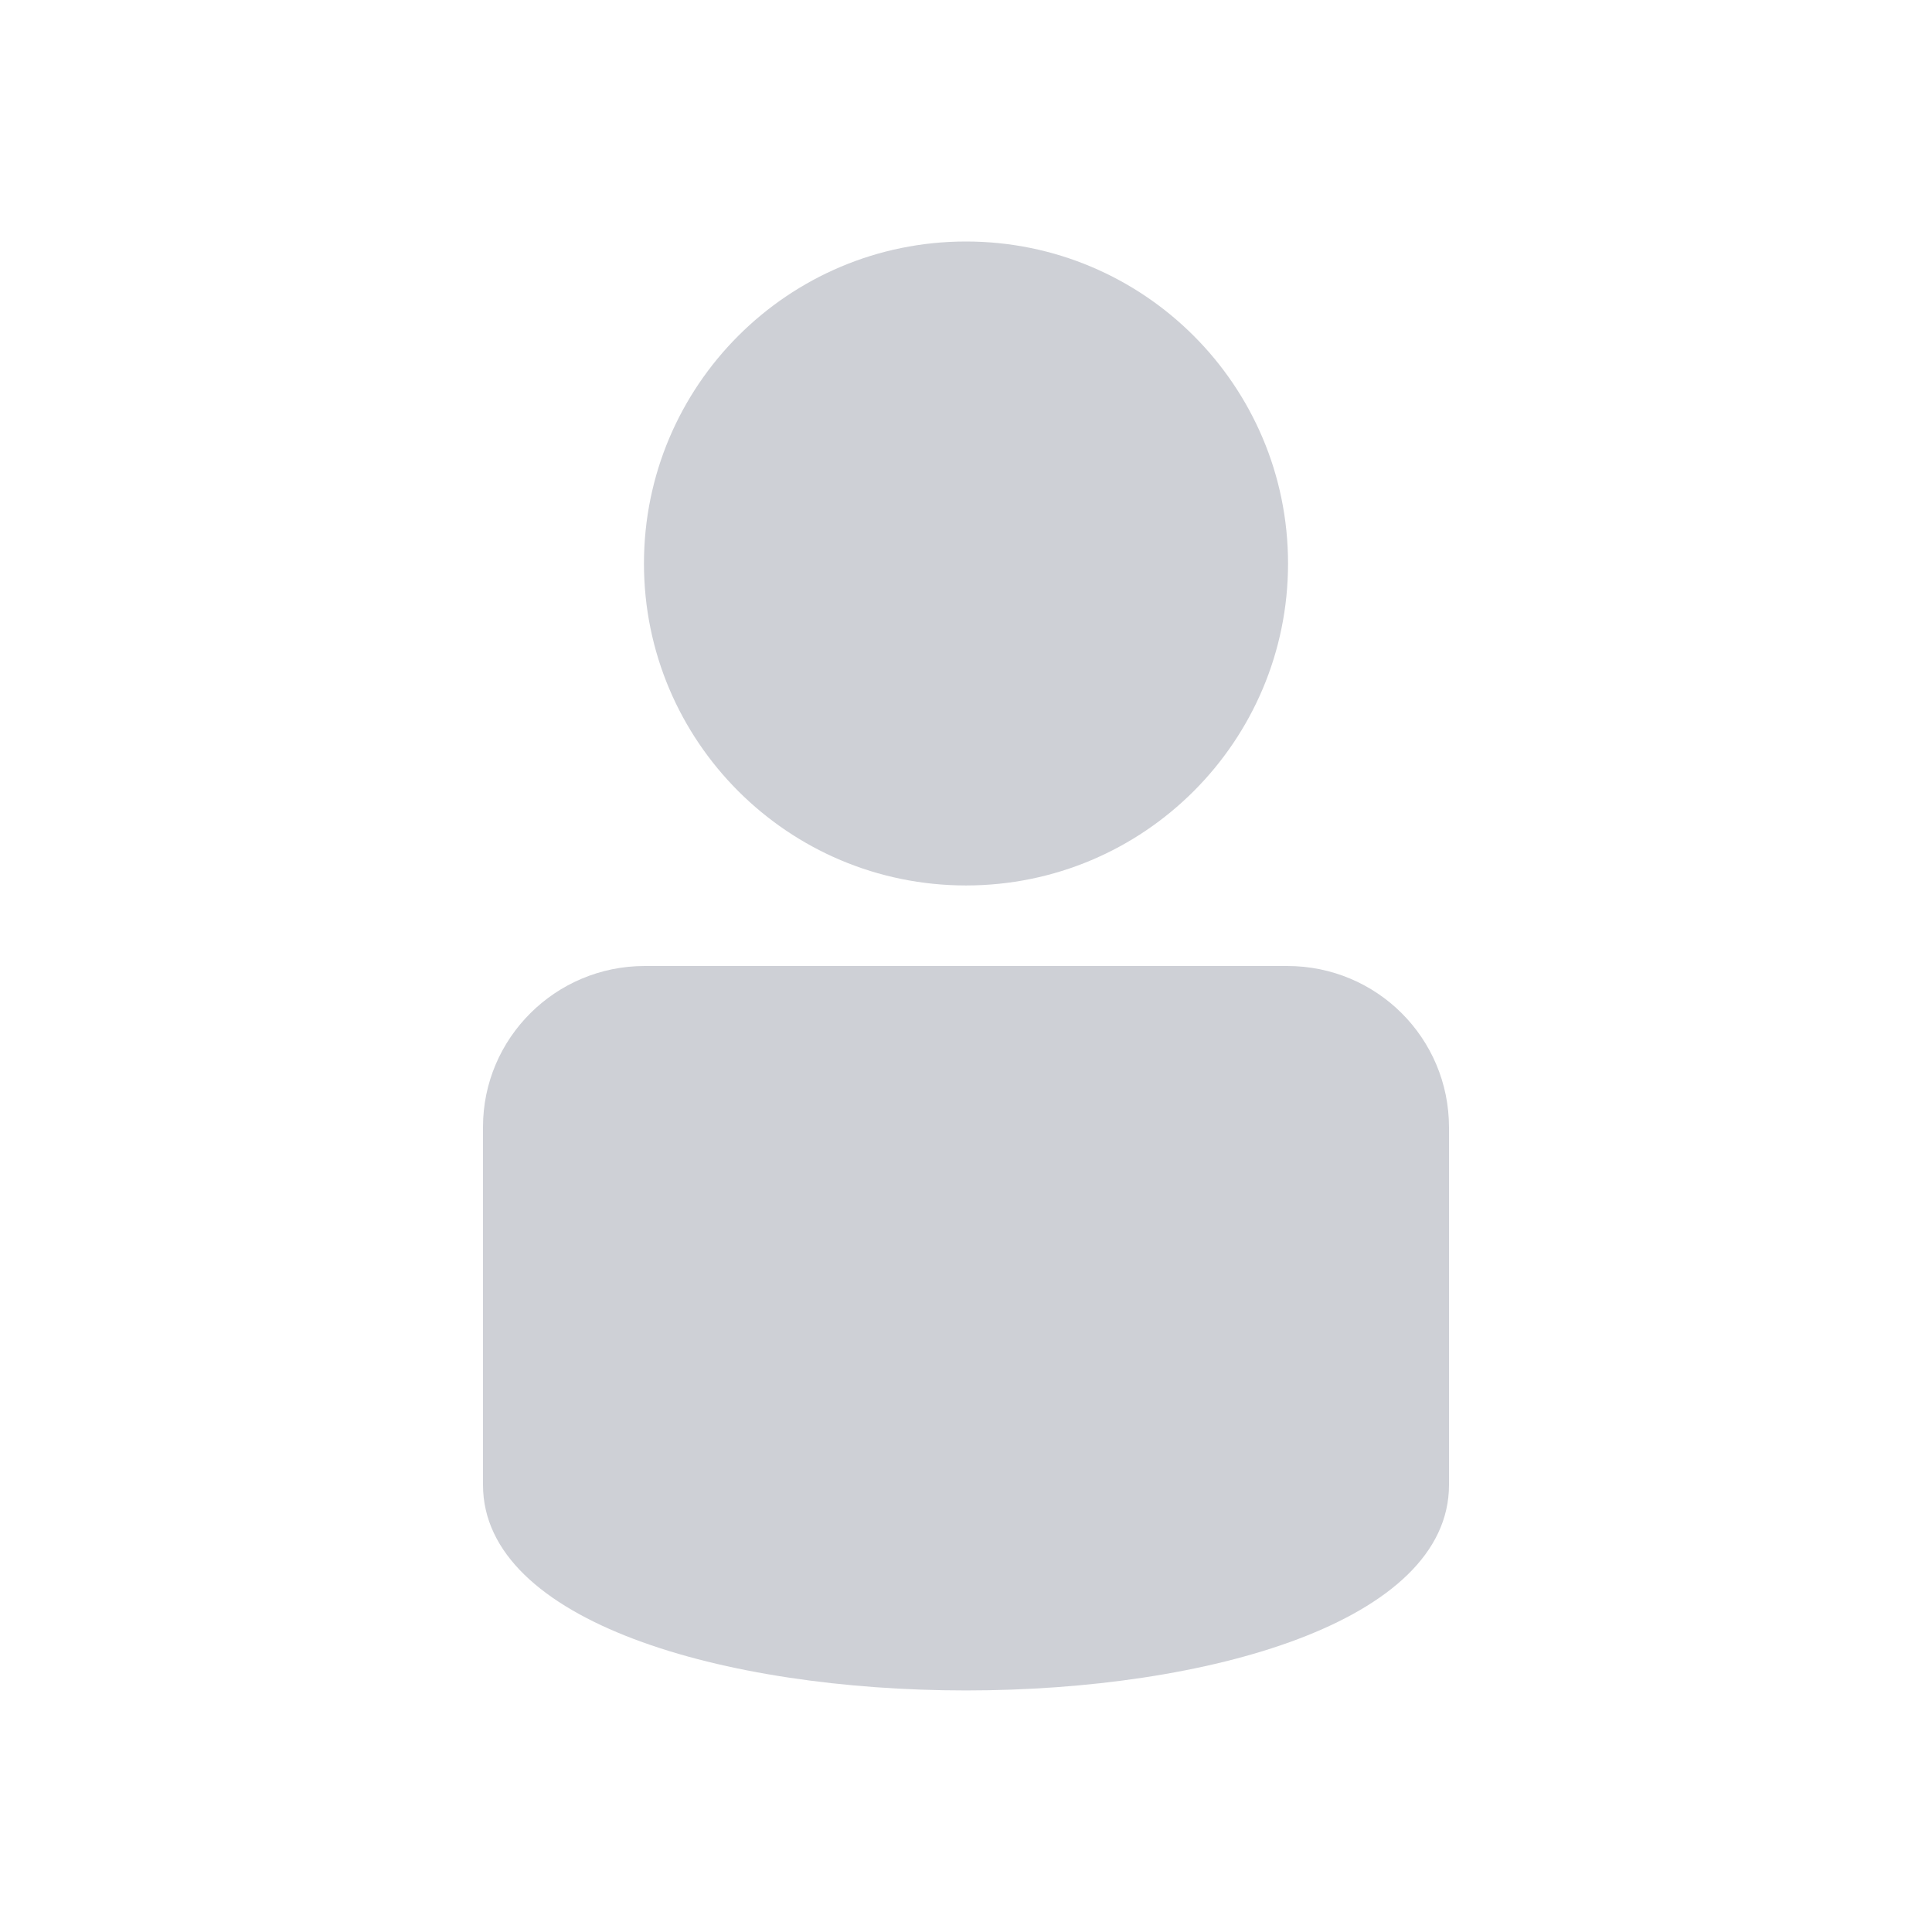
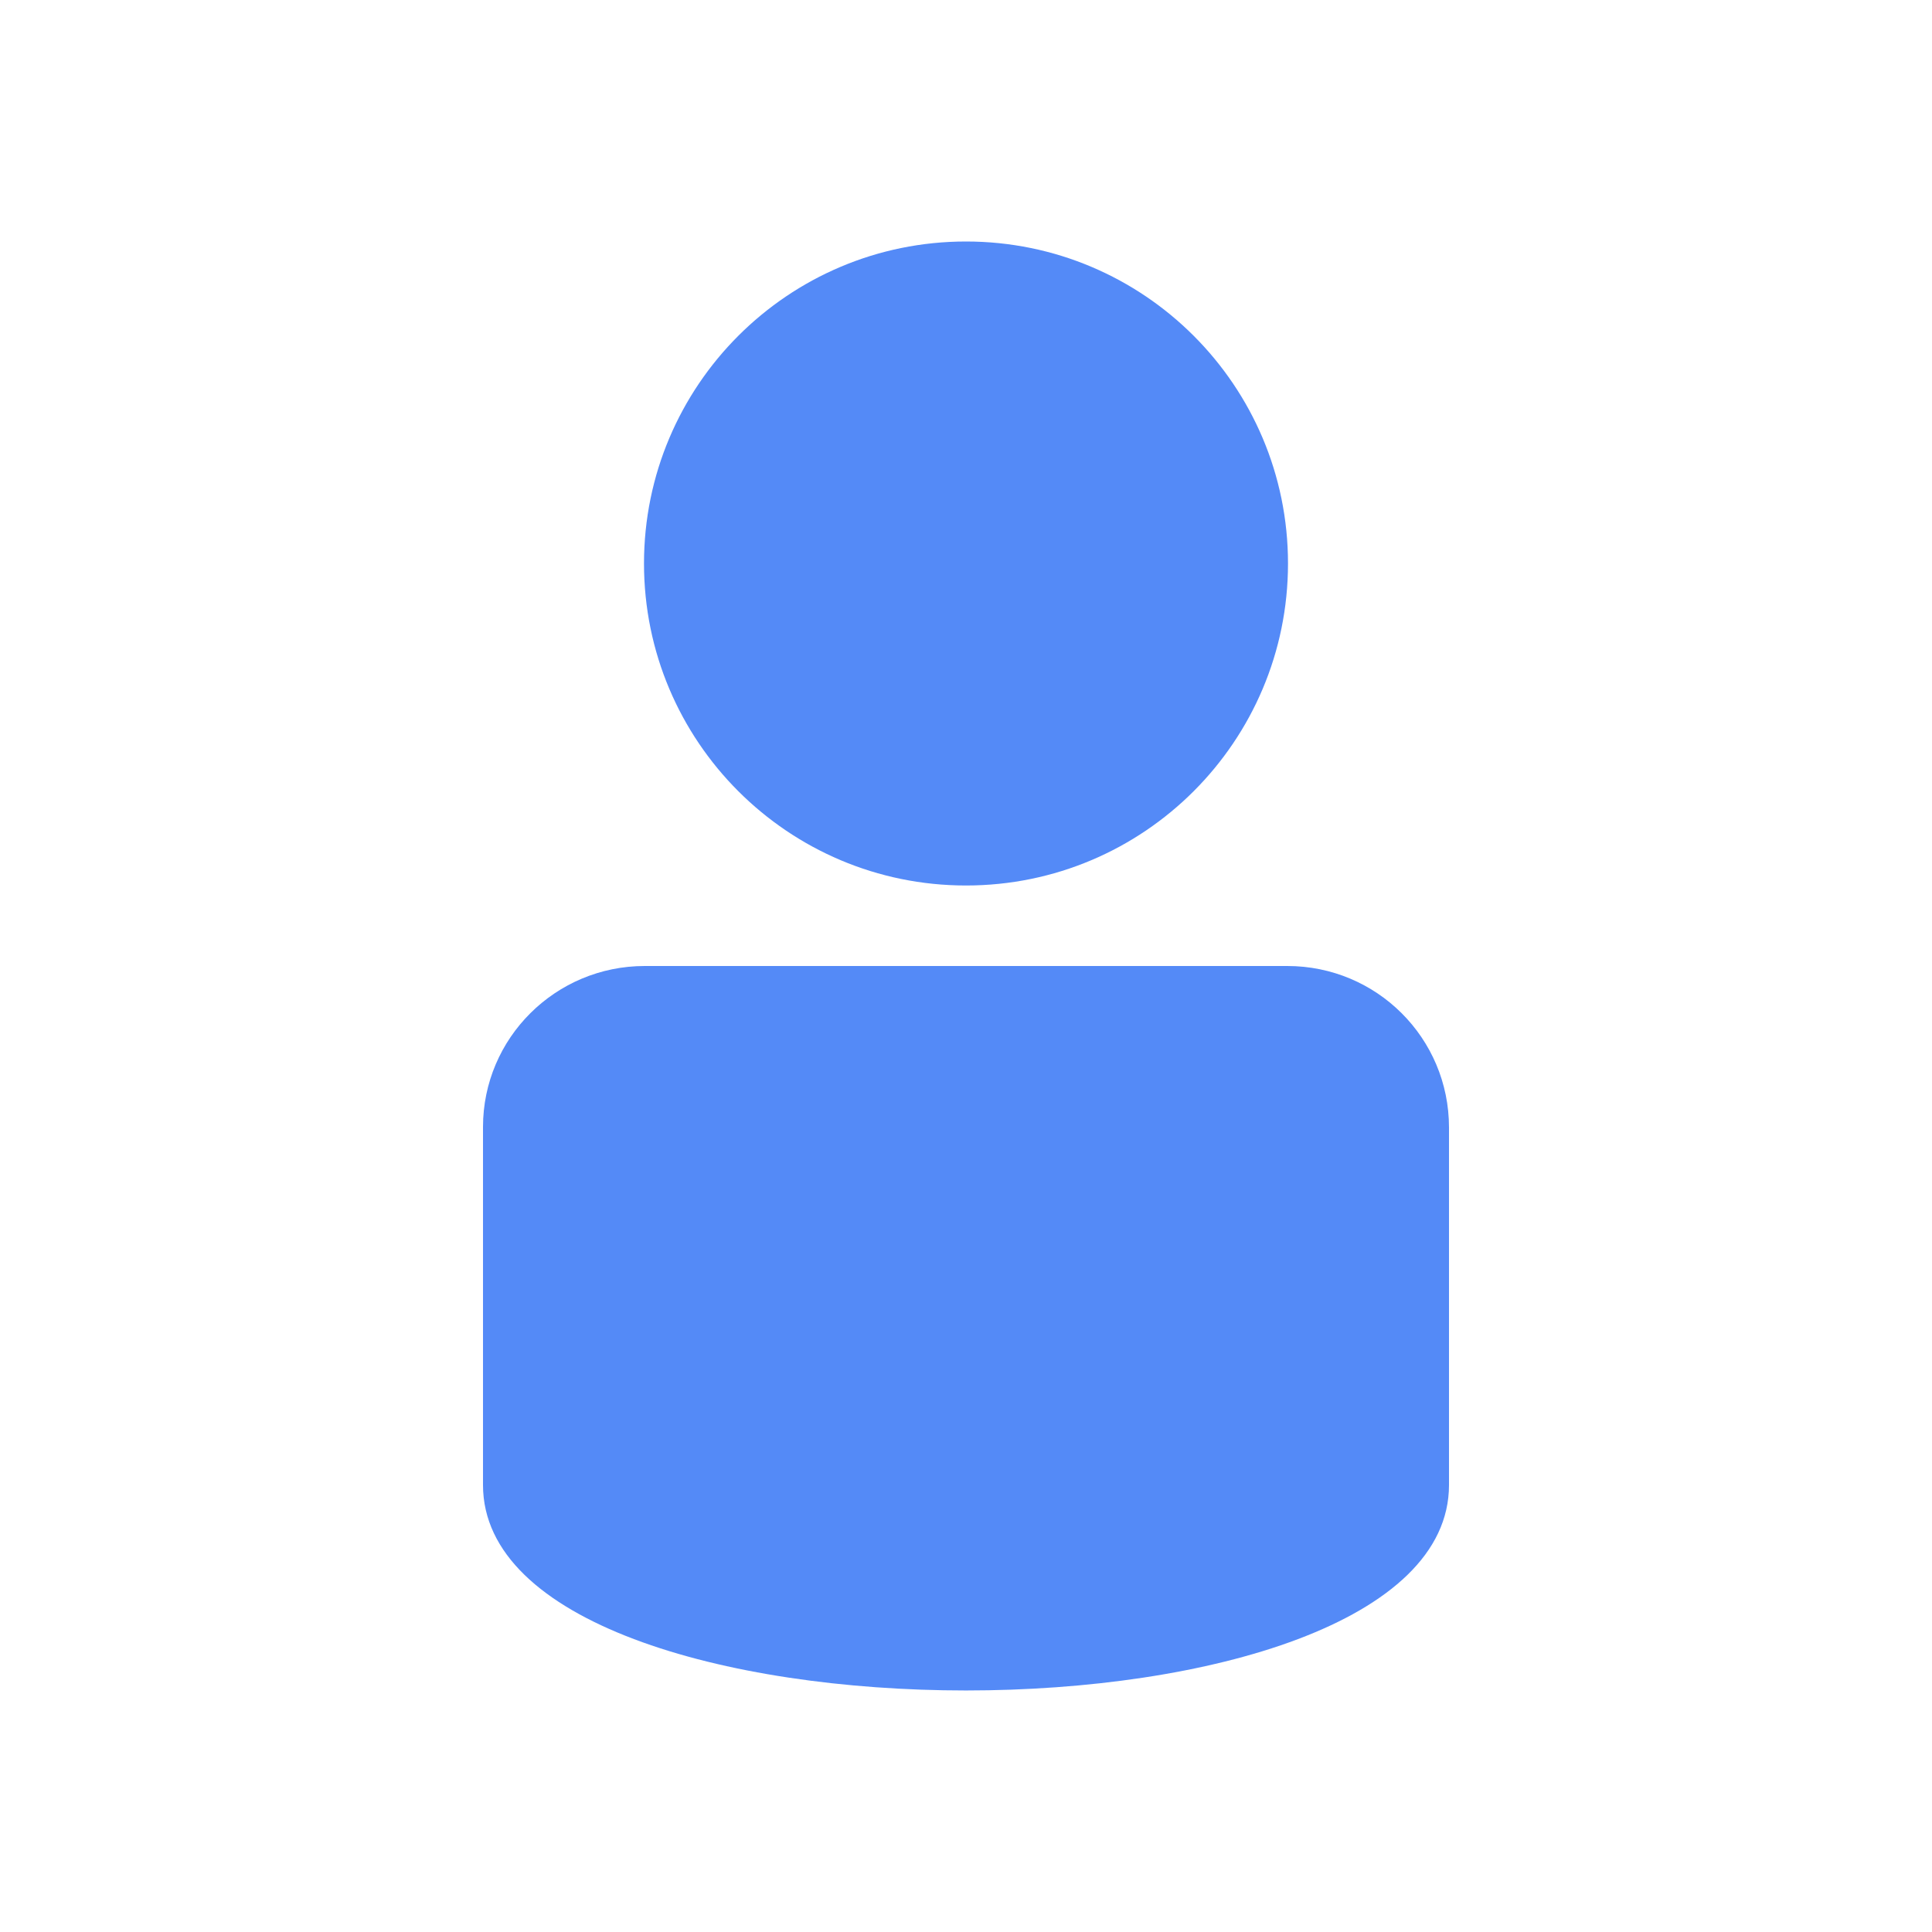
- <svg xmlns="http://www.w3.org/2000/svg" width="16" height="16" viewBox="0 0 16 16" fill="none">
-   <path fill-rule="evenodd" clip-rule="evenodd" d="M4 9.333C4 8.597 4.601 8 5.339 8H10.661C11.401 8 12 8.596 12 9.337V12.297C12 14.567 4 14.567 4 12.297V9.333Z" fill="#CED0D6" />
-   <path d="M8 7.333C9.473 7.333 10.667 6.139 10.667 4.667C10.667 3.194 9.473 2 8 2C6.527 2 5.333 3.194 5.333 4.667C5.333 6.139 6.527 7.333 8 7.333Z" fill="#CED0D6" />
+ <svg xmlns="http://www.w3.org/2000/svg" width="18" height="18" viewBox="0 0 18 18" fill="none">
+   <path fill-rule="evenodd" clip-rule="evenodd" d="M4.5 10.5C4.5 9.671 5.176 9 6.007 9H11.993C12.826 9 13.5 9.671 13.5 10.505V13.835C13.5 16.388 4.5 16.388 4.5 13.835V10.5Z" fill="#548AF7" />
+   <path d="M9 8.25C10.657 8.25 12 6.907 12 5.25C12 3.593 10.657 2.25 9 2.25C7.343 2.25 6 3.593 6 5.25C6 6.907 7.343 8.25 9 8.25Z" fill="#548AF7" />
</svg>
